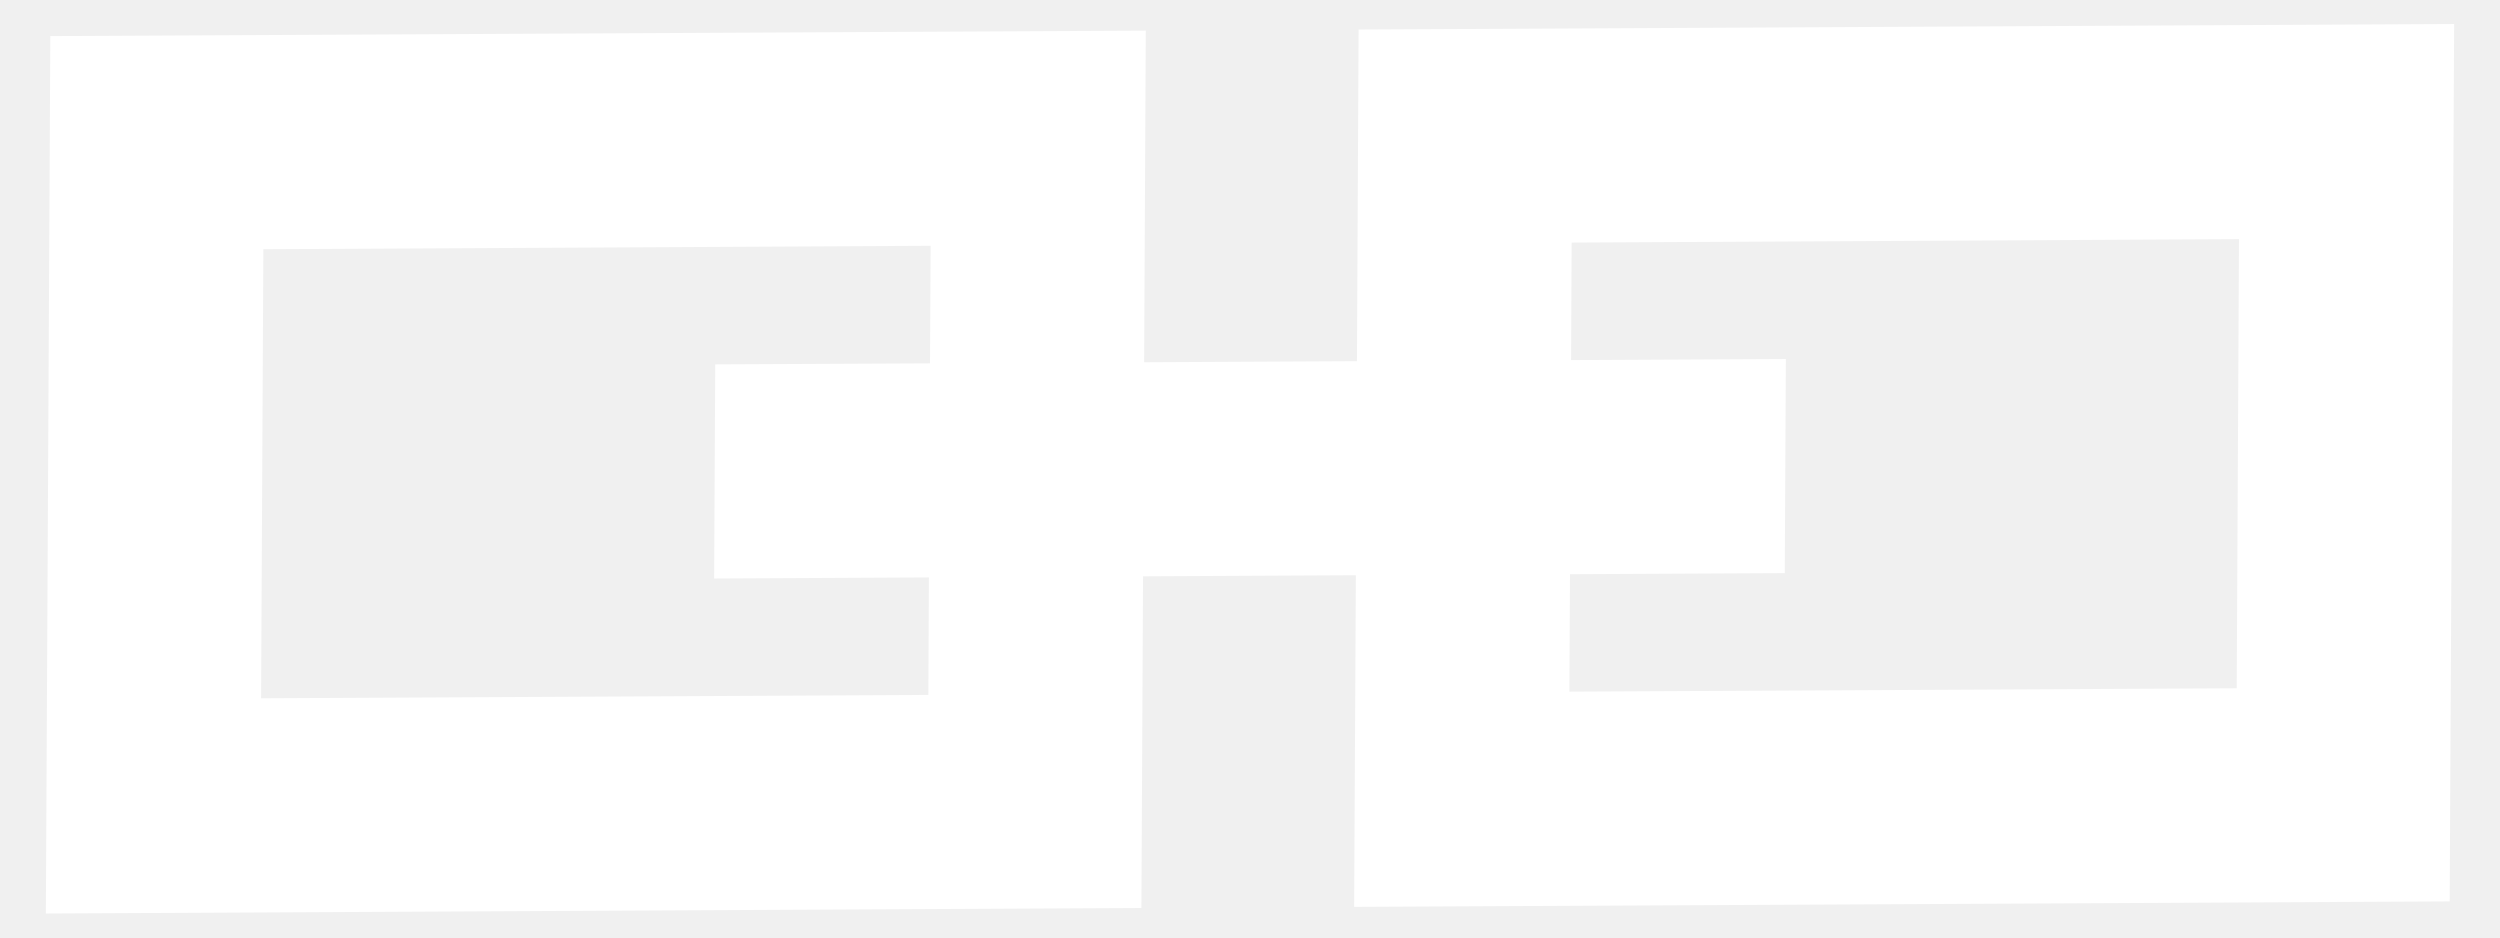
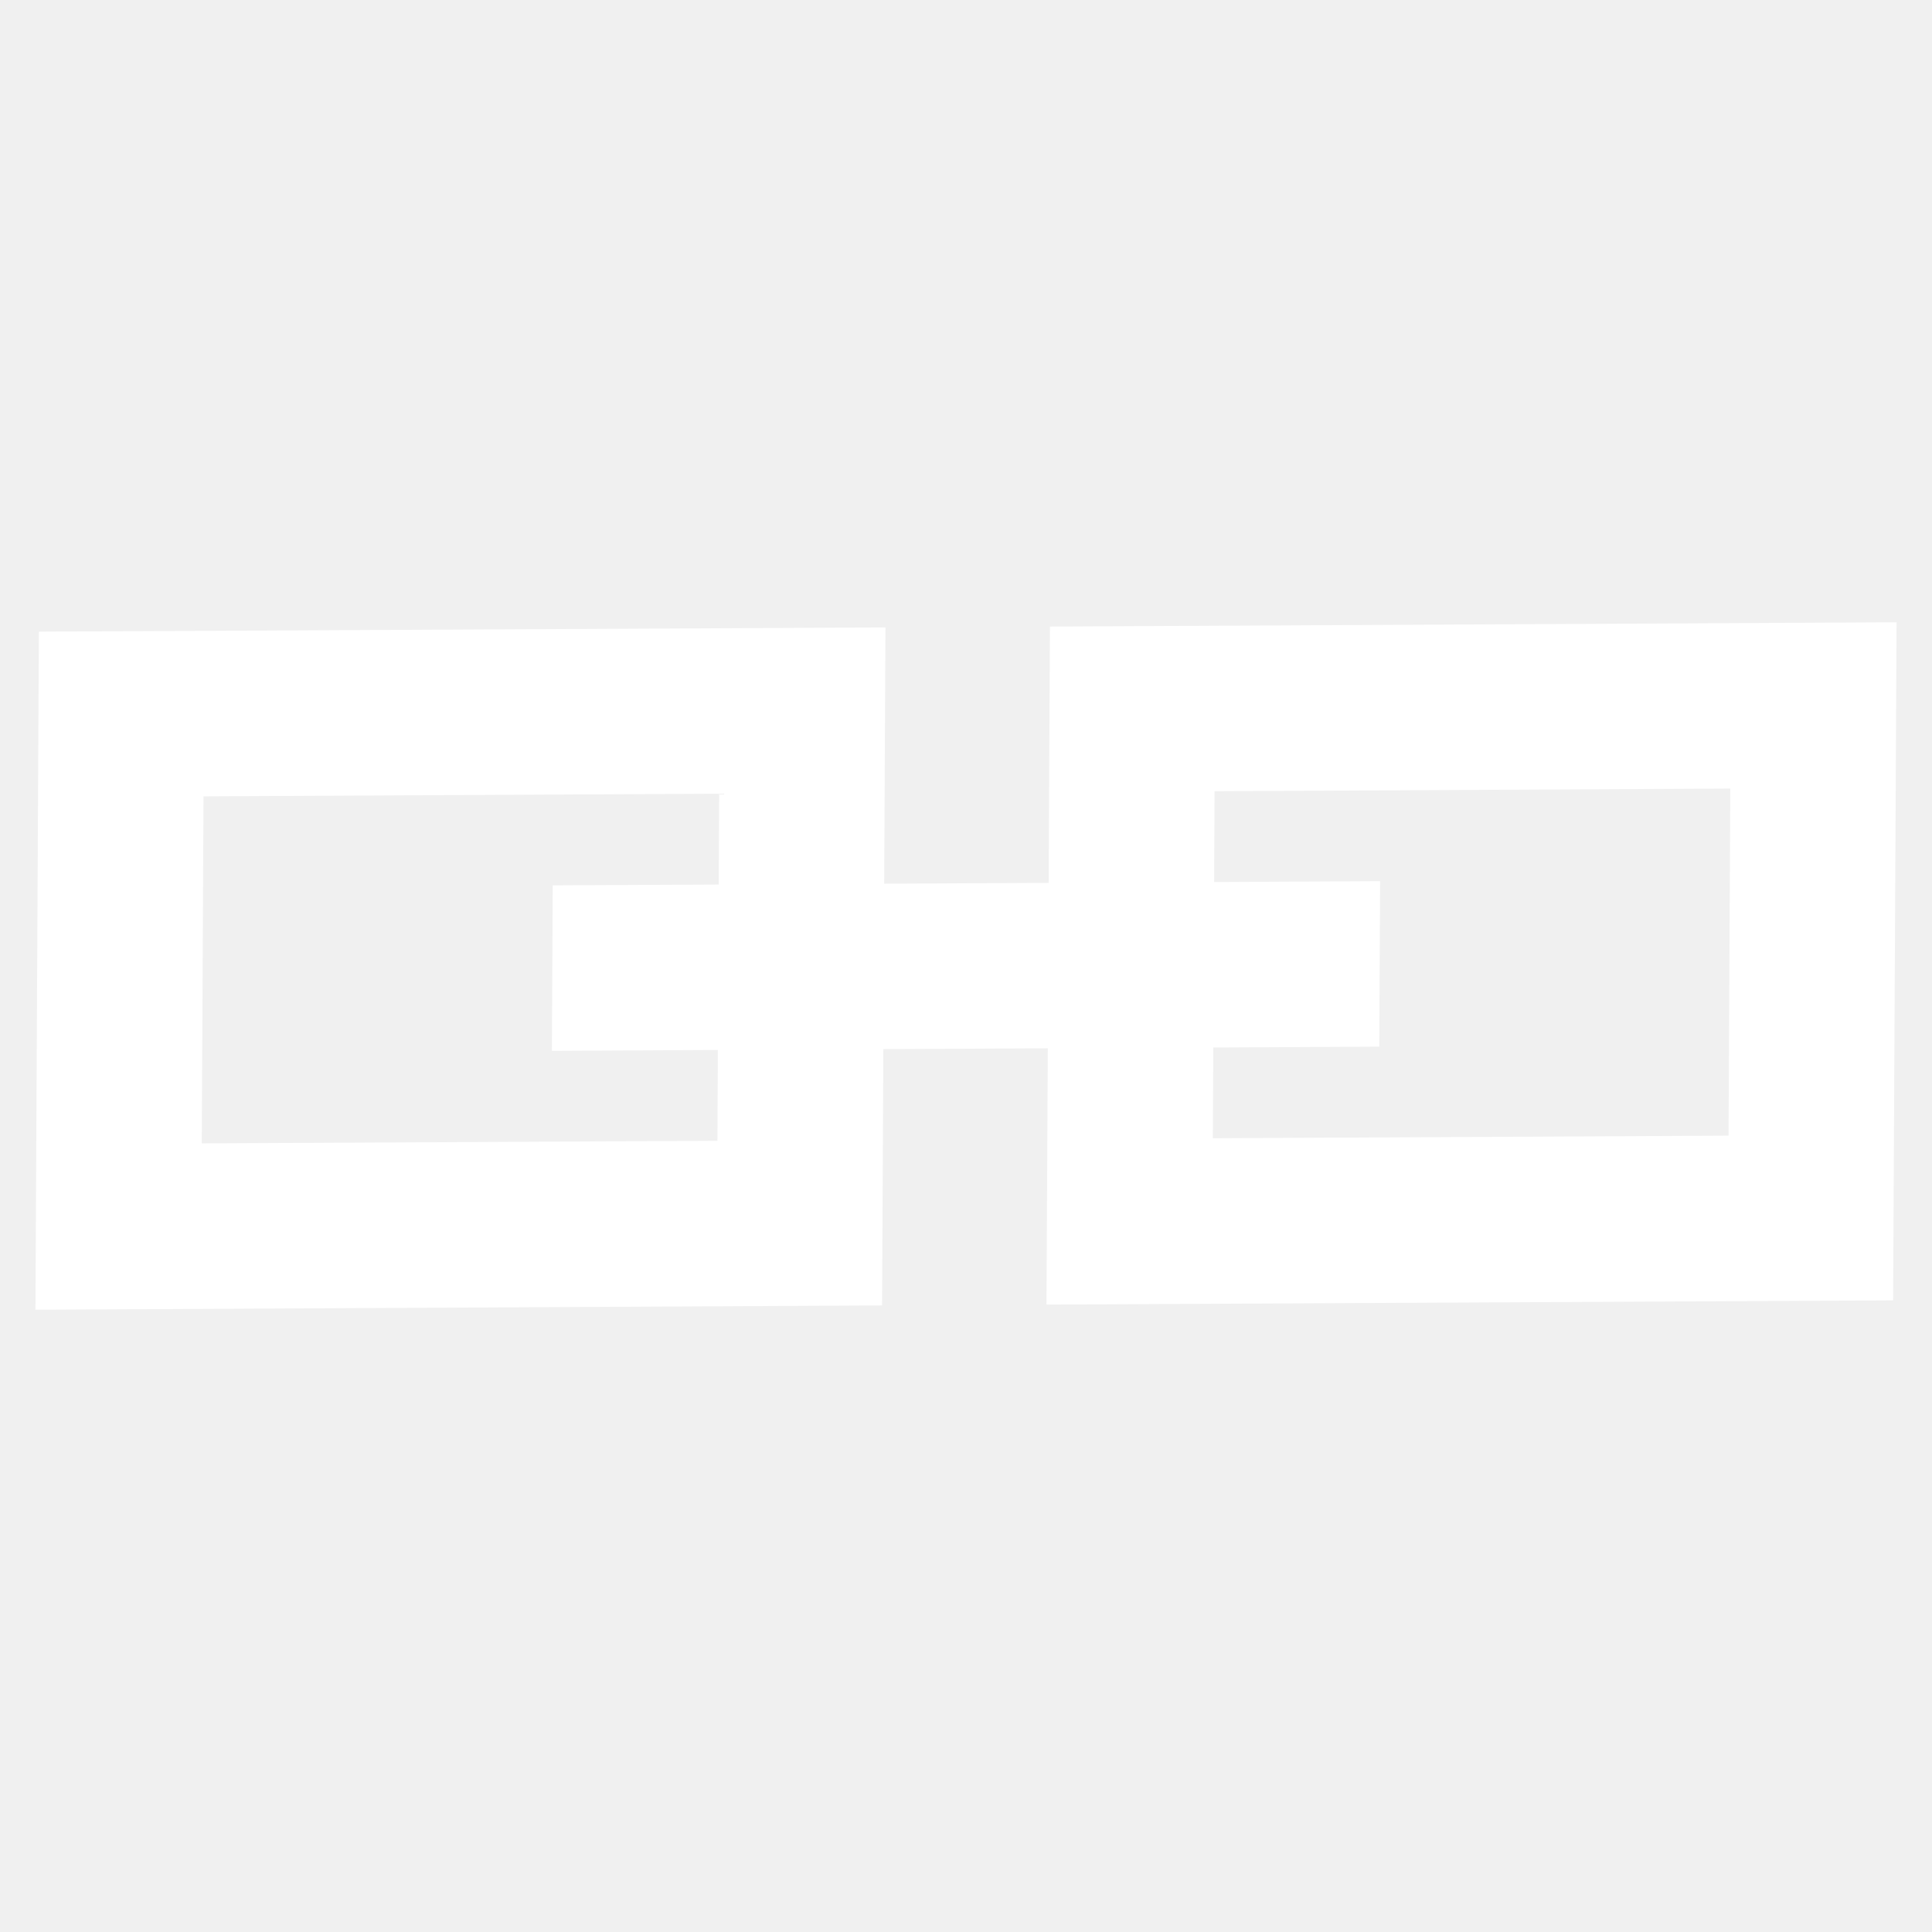
- <svg xmlns="http://www.w3.org/2000/svg" class="icons_black" width="32" height="12" viewBox="0 0 32 12" fill="none">
+ <svg xmlns="http://www.w3.org/2000/svg" class="icons_black" width="29" height="29" viewBox="0 0 32 12" fill="none">
  <path d="M0.587 11.693L14.61 11.622L14.631 7.377L17.355 7.363L17.333 11.608L31.356 11.538L31.413 0.307L17.39 0.378L17.369 4.623L14.645 4.637L14.666 0.392L0.644 0.462L0.587 11.693ZM3.342 8.938L3.371 3.19L11.912 3.146L11.904 4.651L9.155 4.664L9.141 7.405L11.89 7.391L11.883 8.895L3.342 8.938ZM20.088 8.854L20.096 7.35L22.845 7.336L22.859 4.595L20.11 4.609L20.117 3.105L28.659 3.061L28.63 8.81L20.088 8.853L20.088 8.854Z" fill="white" />
</svg>
